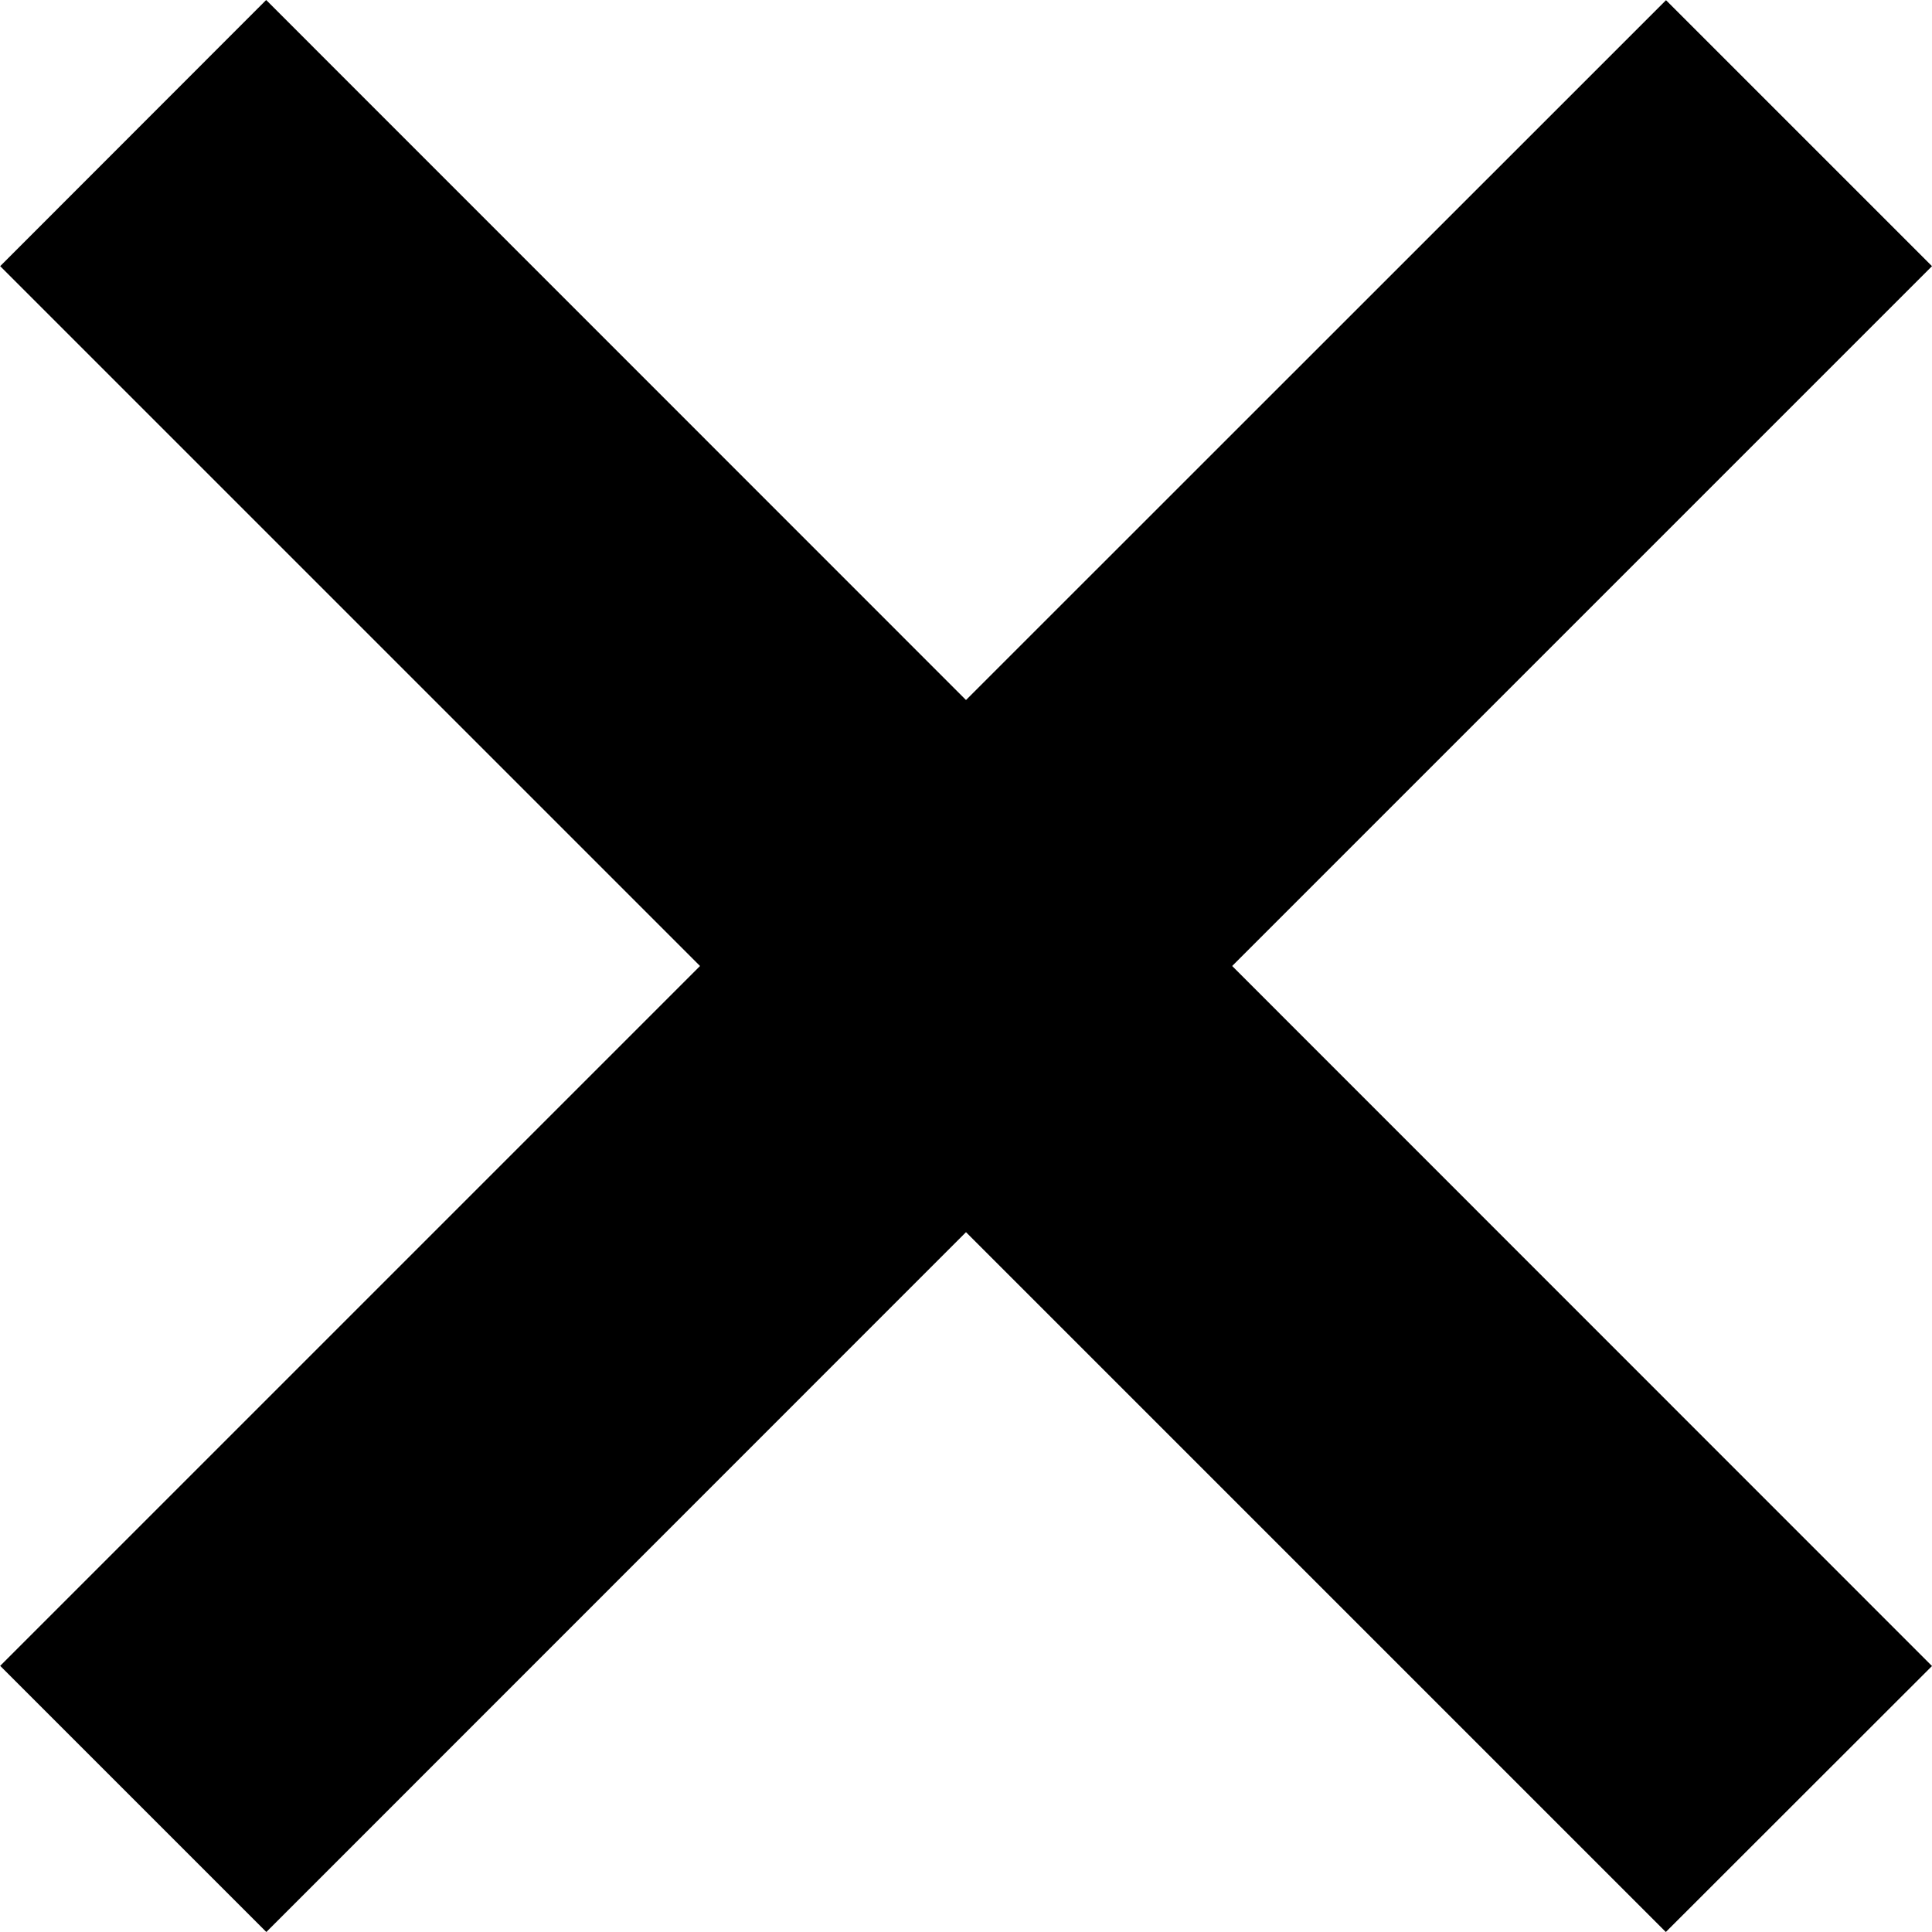
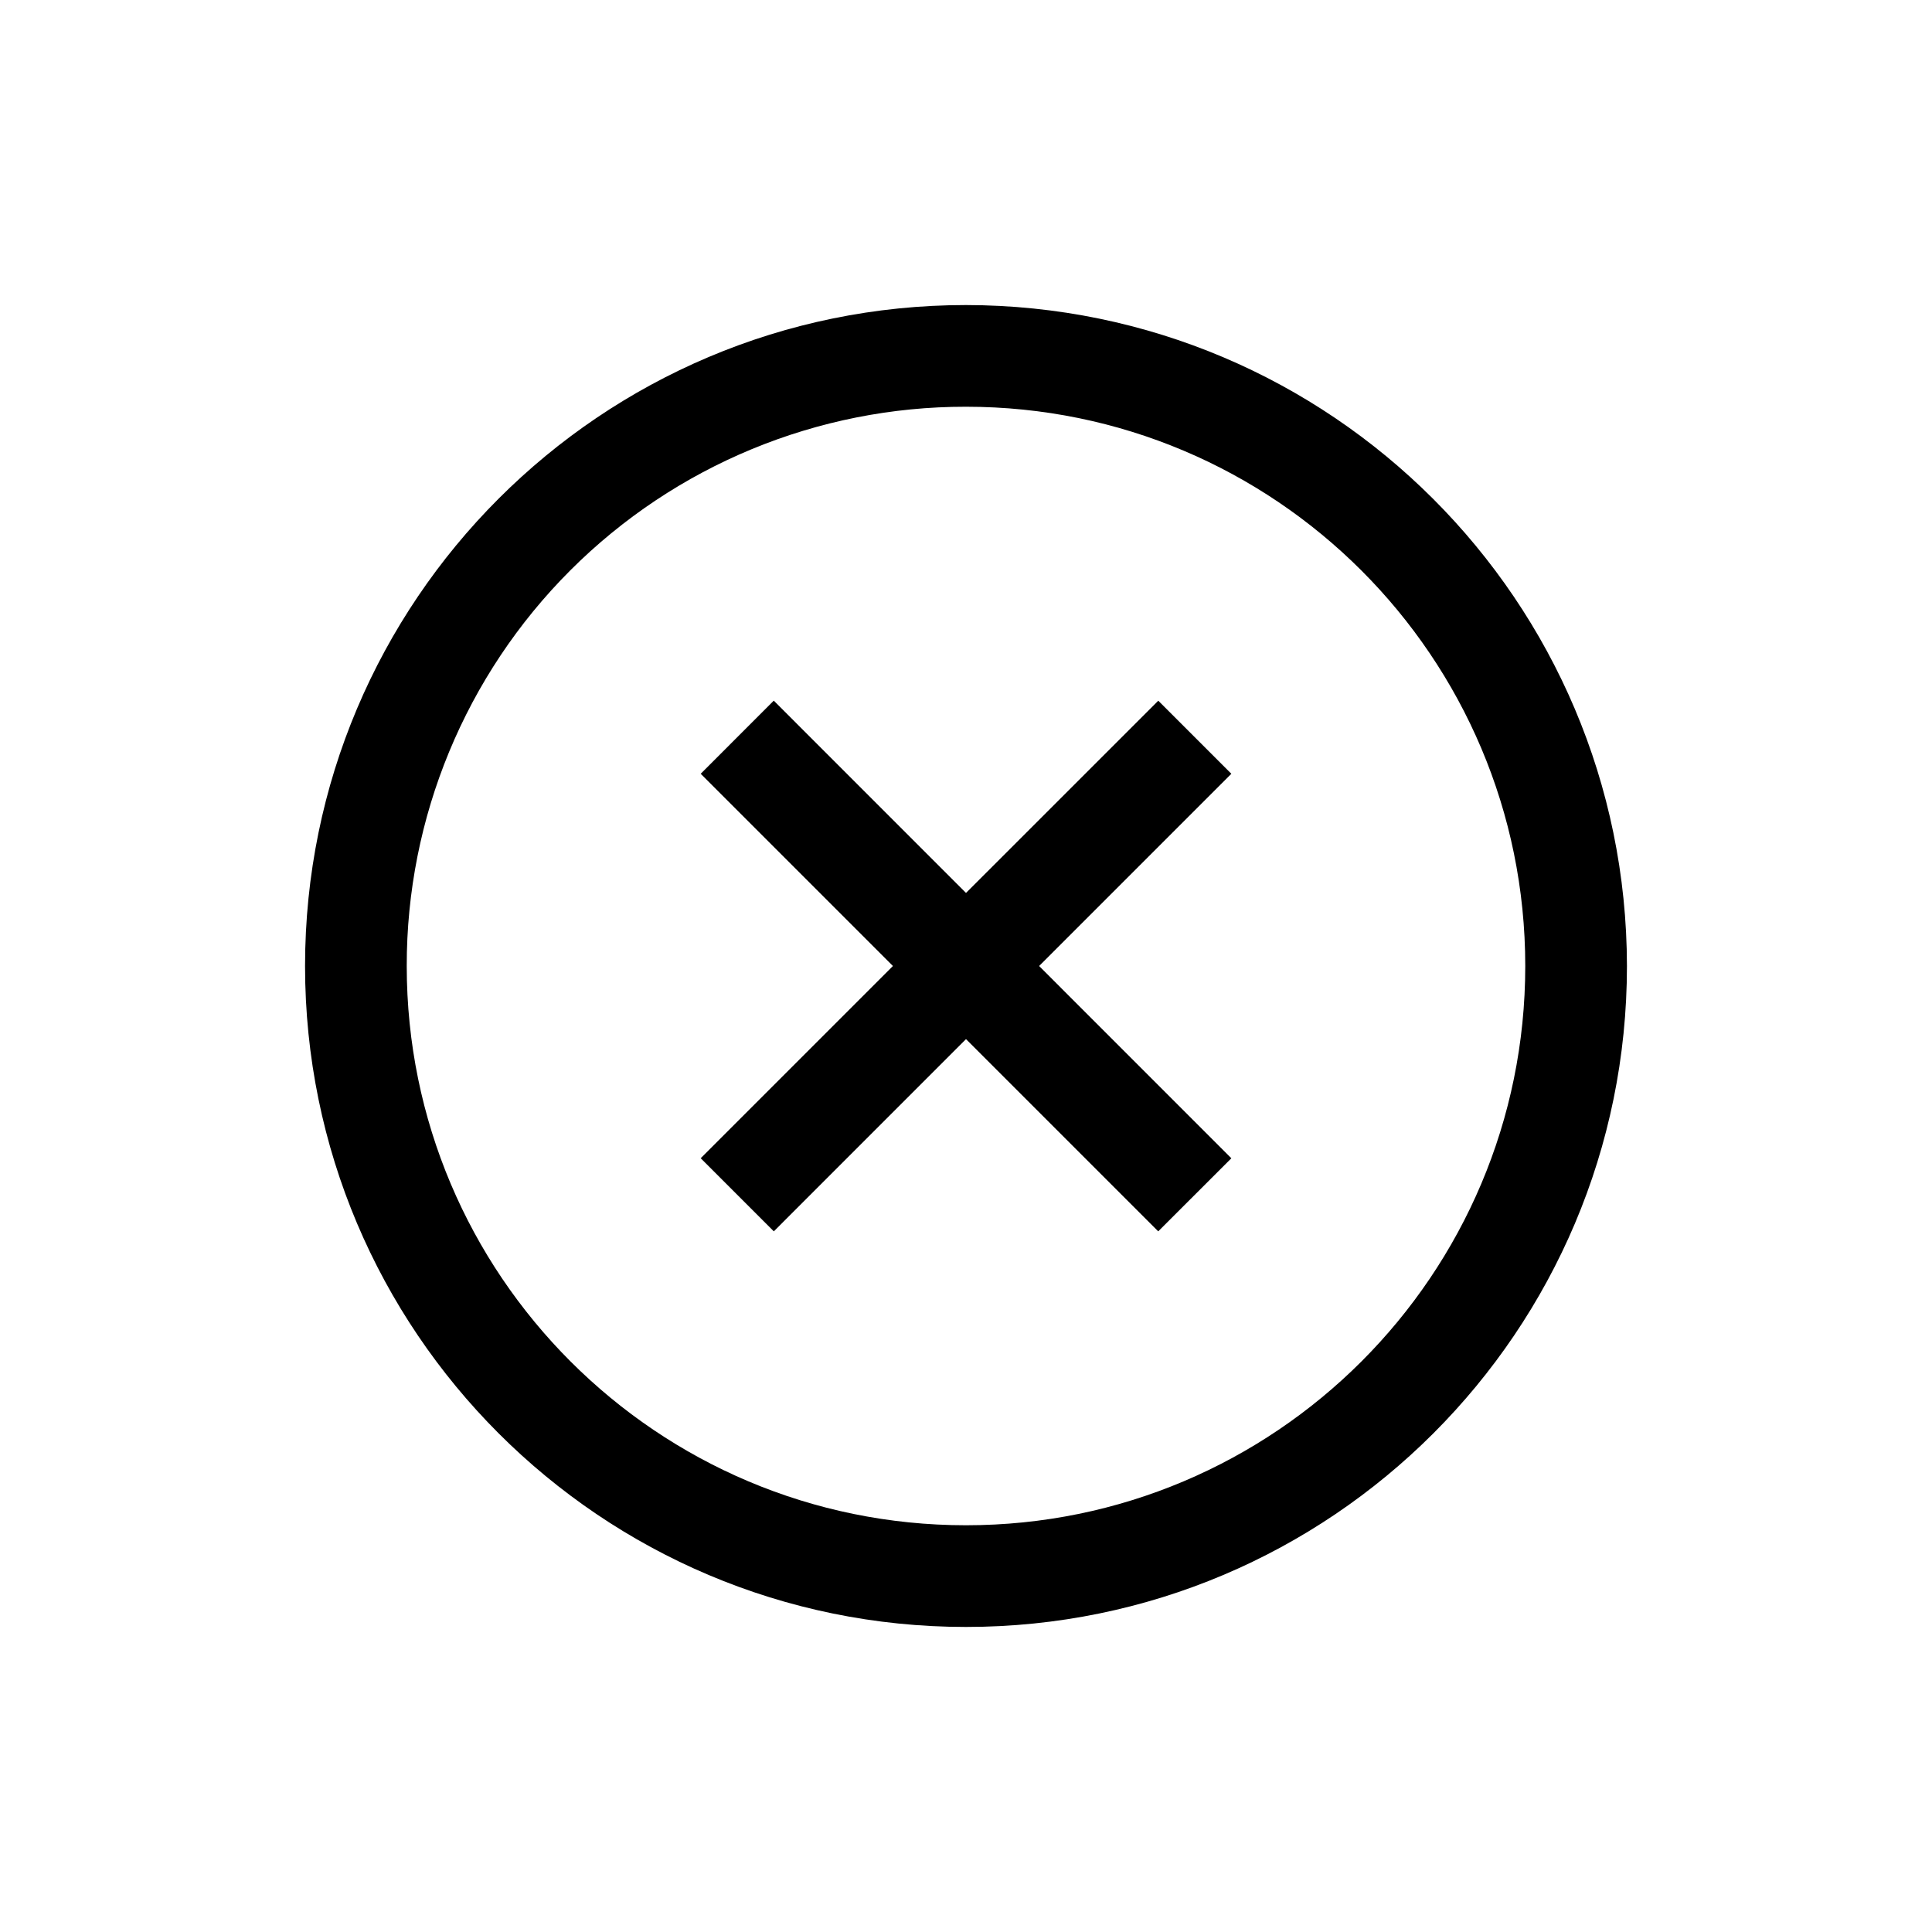
- <svg xmlns="http://www.w3.org/2000/svg" width="10.438" height="10.438" viewBox="0 0 10.438 10.438">
-   <path class="a" d="M12.219,10.781l-1.437,1.438L14.563,16l-3.781,3.781,1.438,1.438L16,17.438l3.781,3.781,1.438-1.437L17.438,16l3.781-3.781-1.437-1.437L16,14.563Z" transform="translate(-10.781 -10.781)" />
+ <svg xmlns="http://www.w3.org/2000/svg" width="38" height="38" viewBox="0 0 38 38">
+   <defs>
+     <style>.a{fill:none;}</style>
+   </defs>
+   <path class="a" d="M4,0H34a4,4,0,0,1,4,4V34a4,4,0,0,1-4,4H4a4,4,0,0,1-4-4V4A4,4,0,0,1,4,0Z" />
+   <path d="M16,3A13,13,0,1,0,29,16,13.015,13.015,0,0,0,16,3Zm0,2A11,11,0,1,1,5,16,10.986,10.986,0,0,1,16,5Zm-3.781,5.781-1.437,1.438L14.563,16l-3.781,3.781,1.438,1.438L16,17.438l3.781,3.781,1.438-1.437L17.438,16l3.781-3.781-1.437-1.437L16,14.563Z" transform="translate(3 3)" />
</svg>
